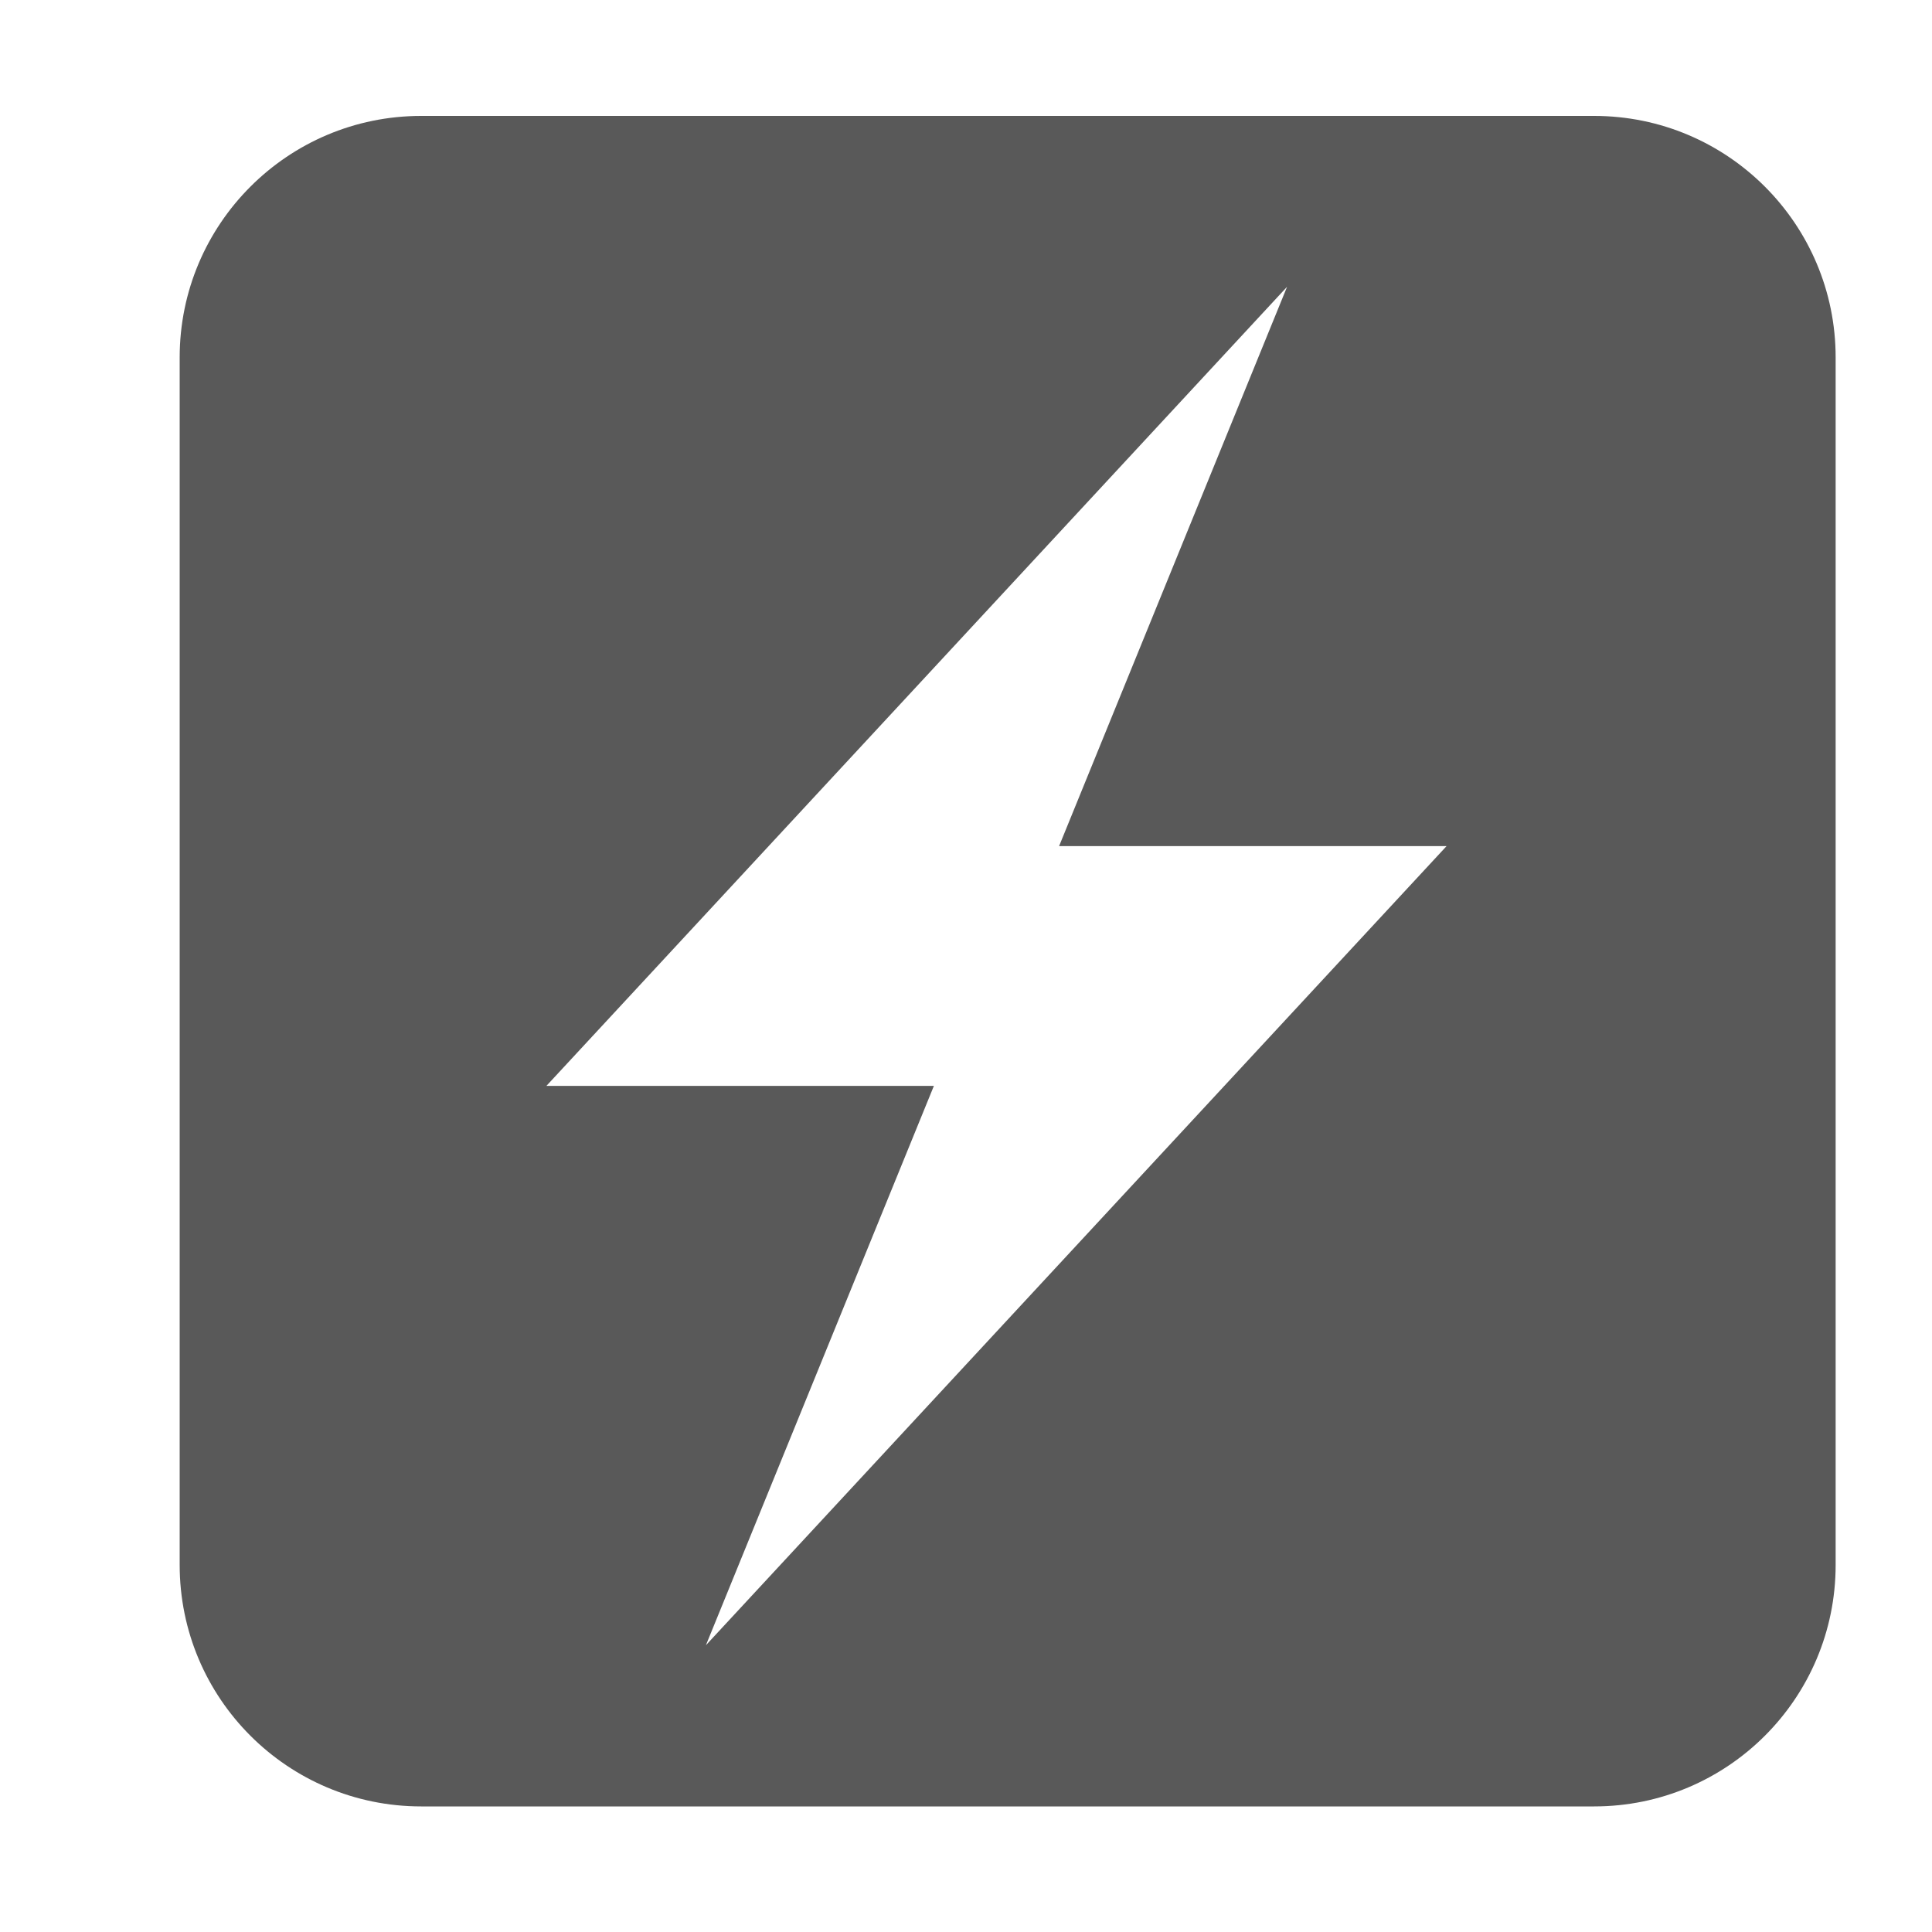
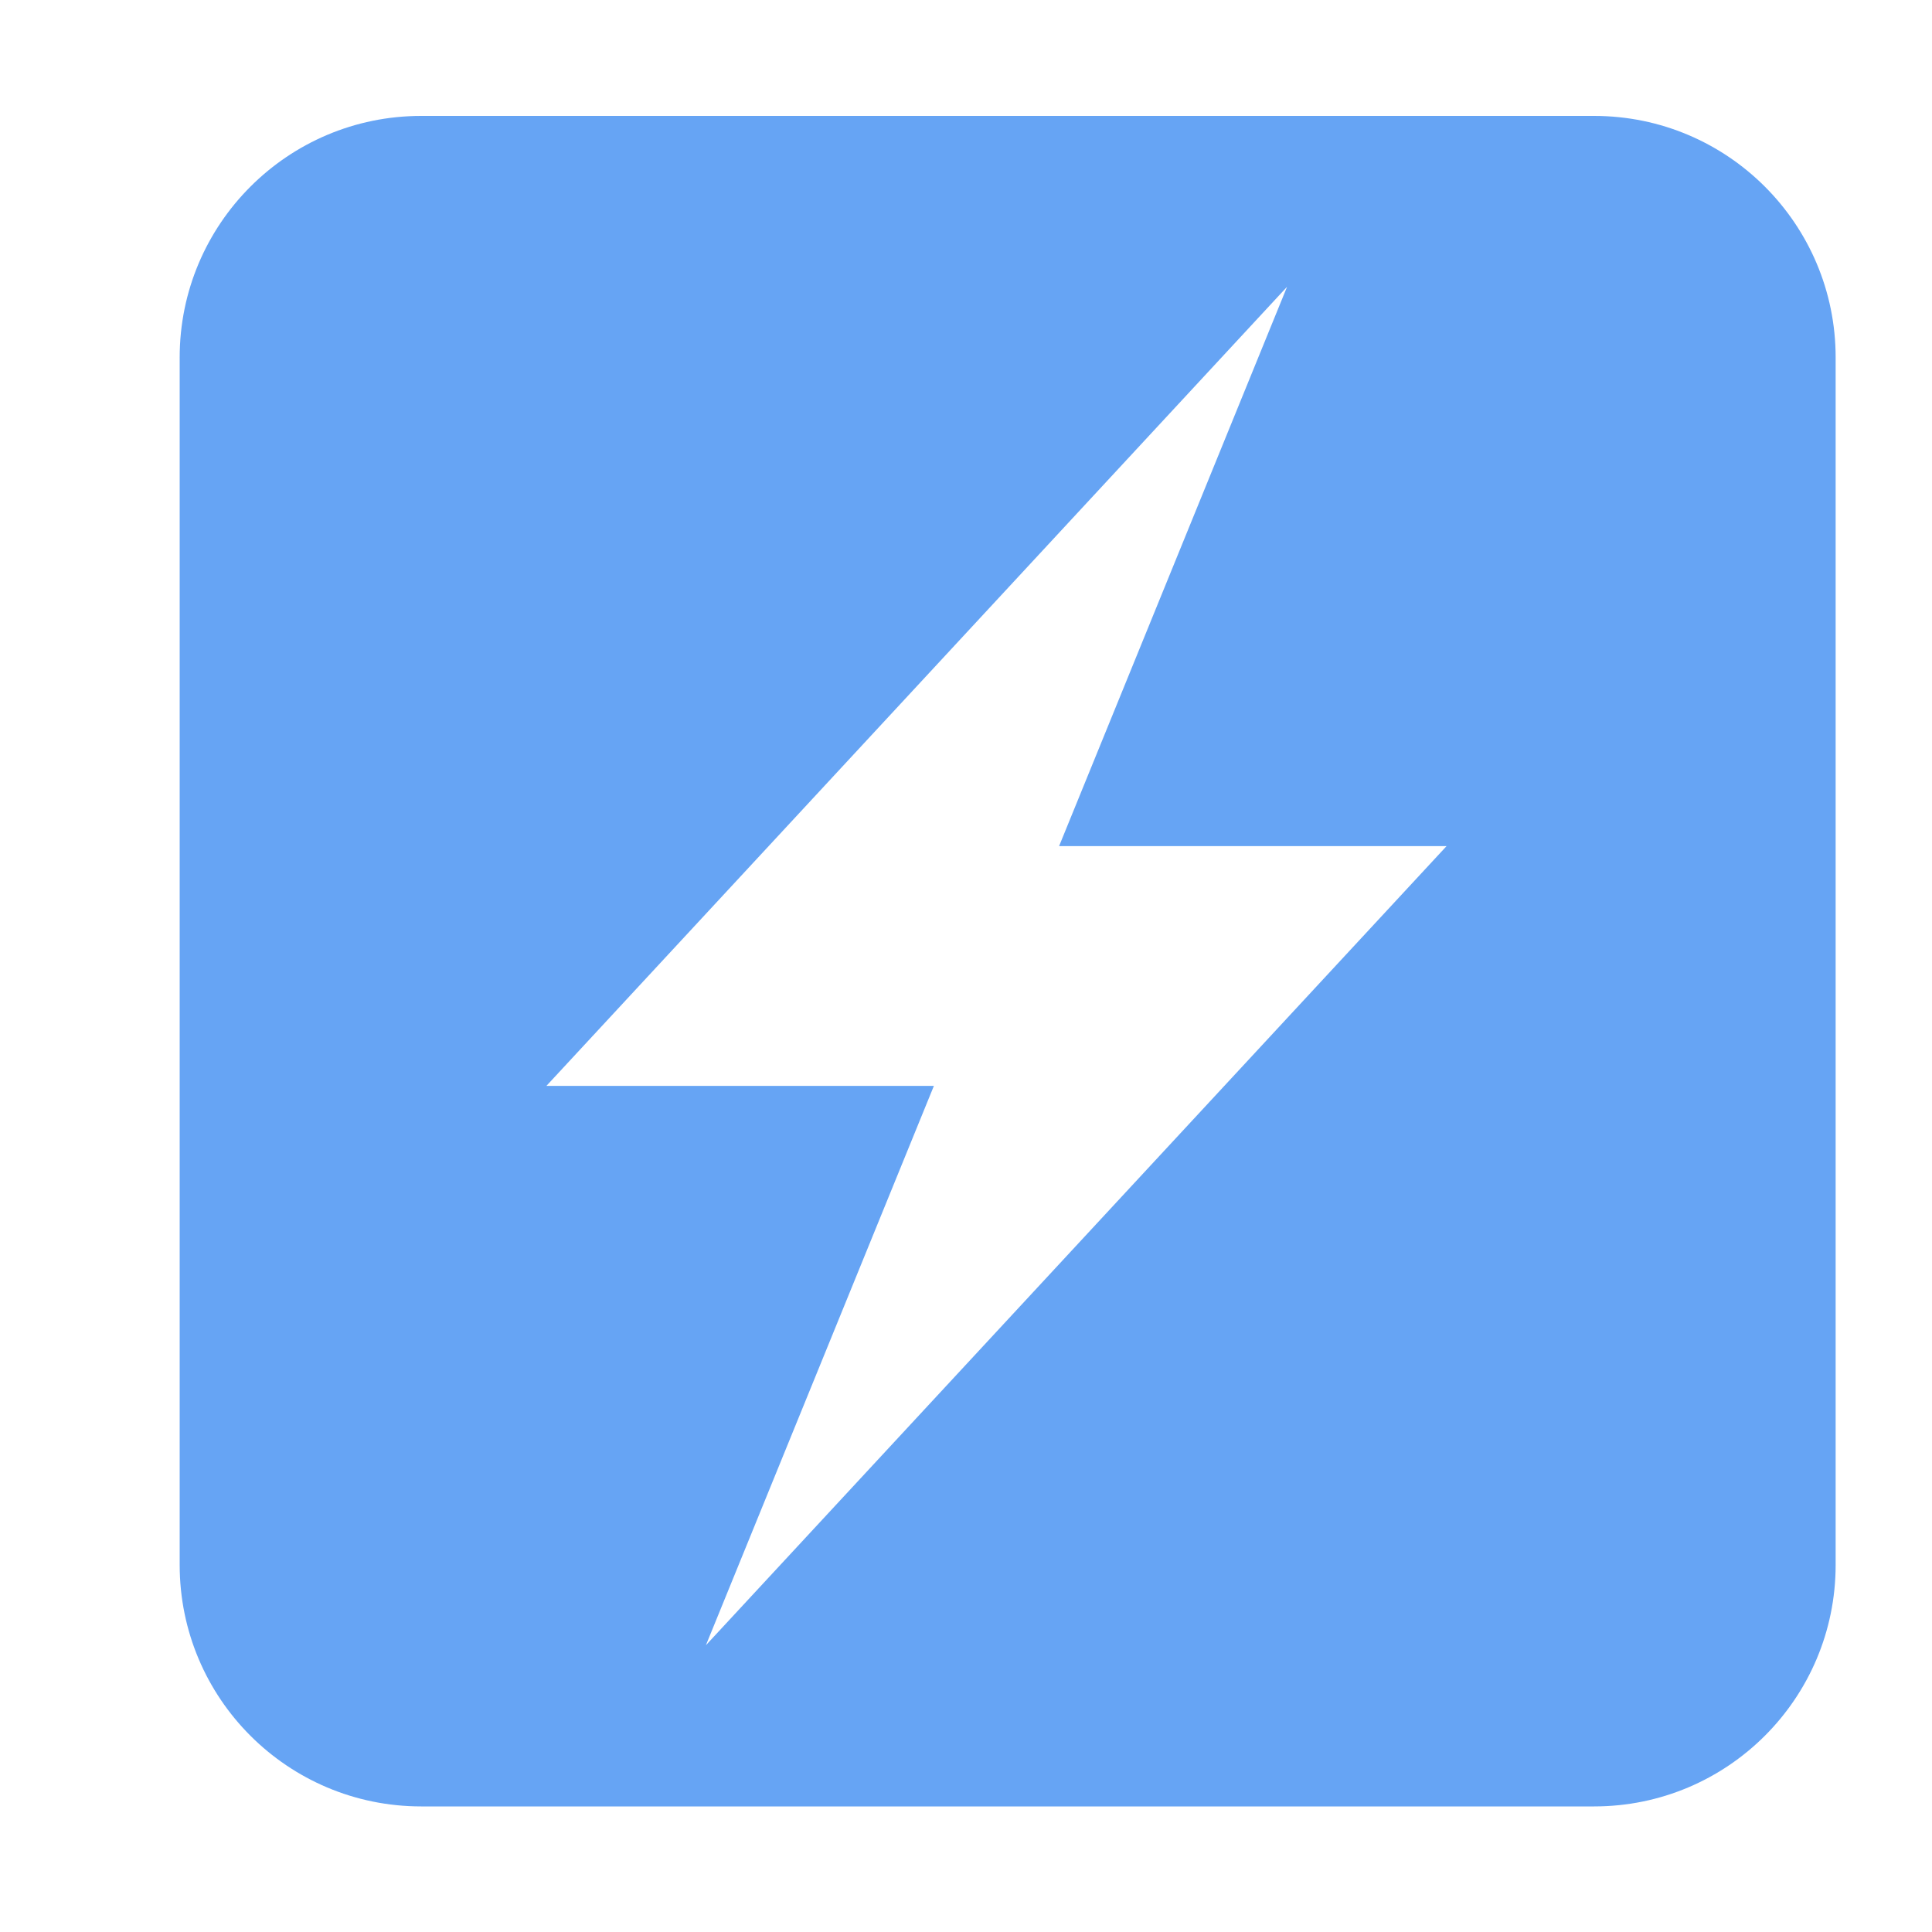
<svg xmlns="http://www.w3.org/2000/svg" width="1em" height="1em">
  <g id="stackblitz">
    <svg x="50%" y="50%" width="1em" height="1em" overflow="visible" viewBox="0 0 16 16">
      <svg x="-8" y="-8">
-         <path fill-rule="evenodd" clip-rule="evenodd" d="M3.488 0.96C2.383 0.96 1.488 1.856 1.488 2.96V12.96C1.488 14.065 2.383 14.96 3.488 14.96H13.202C14.307 14.96 15.202 14.065 15.202 12.96V2.96C15.202 1.856 14.307 0.96 13.202 0.96H3.488ZM7.734 8.993H4.525L10.659 2.375L8.771 7.007H11.98L5.846 13.625L7.734 8.993Z" fill="currentColor" fill-opacity="0.65" />
+         <path fill-rule="evenodd" clip-rule="evenodd" d="M3.488 0.96C2.383 0.96 1.488 1.856 1.488 2.96V12.96C1.488 14.065 2.383 14.96 3.488 14.96H13.202C14.307 14.96 15.202 14.065 15.202 12.96V2.96C15.202 1.856 14.307 0.96 13.202 0.96H3.488ZM7.734 8.993H4.525L10.659 2.375L8.771 7.007H11.98L5.846 13.625L7.734 8.993Z" fill="#1574ef" fill-opacity="0.65" />
      </svg>
    </svg>
  </g>
</svg>
